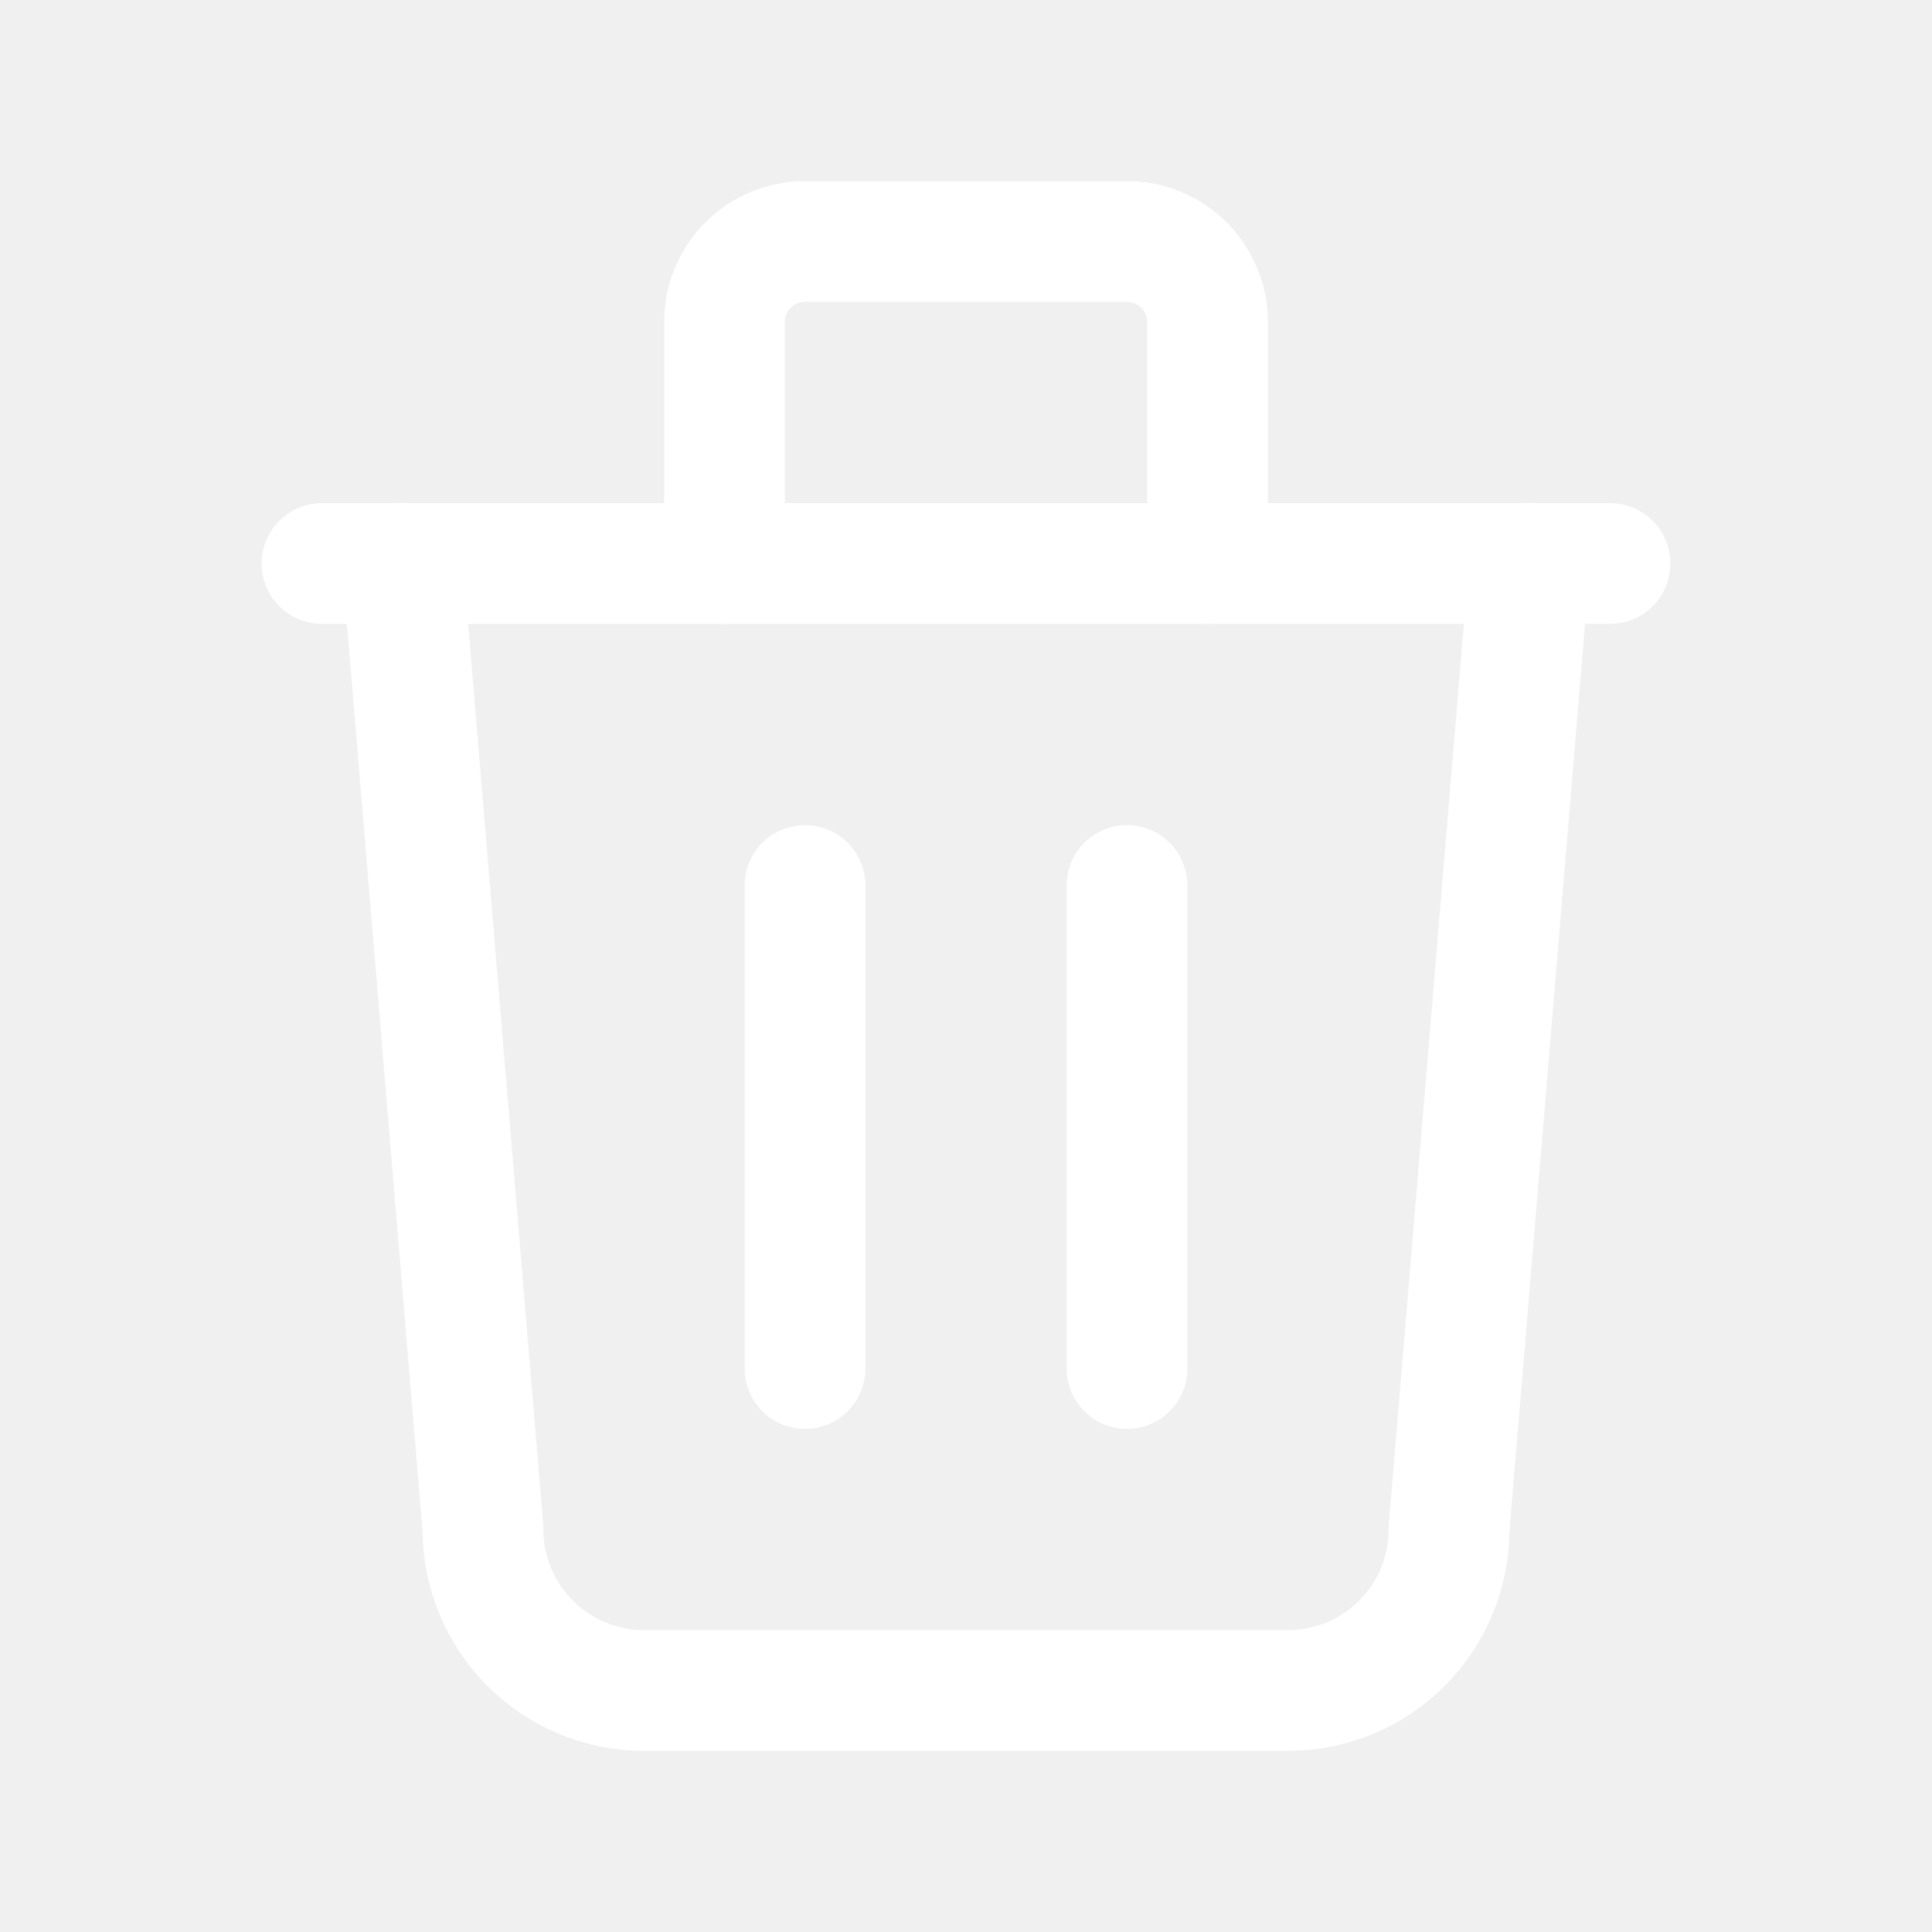
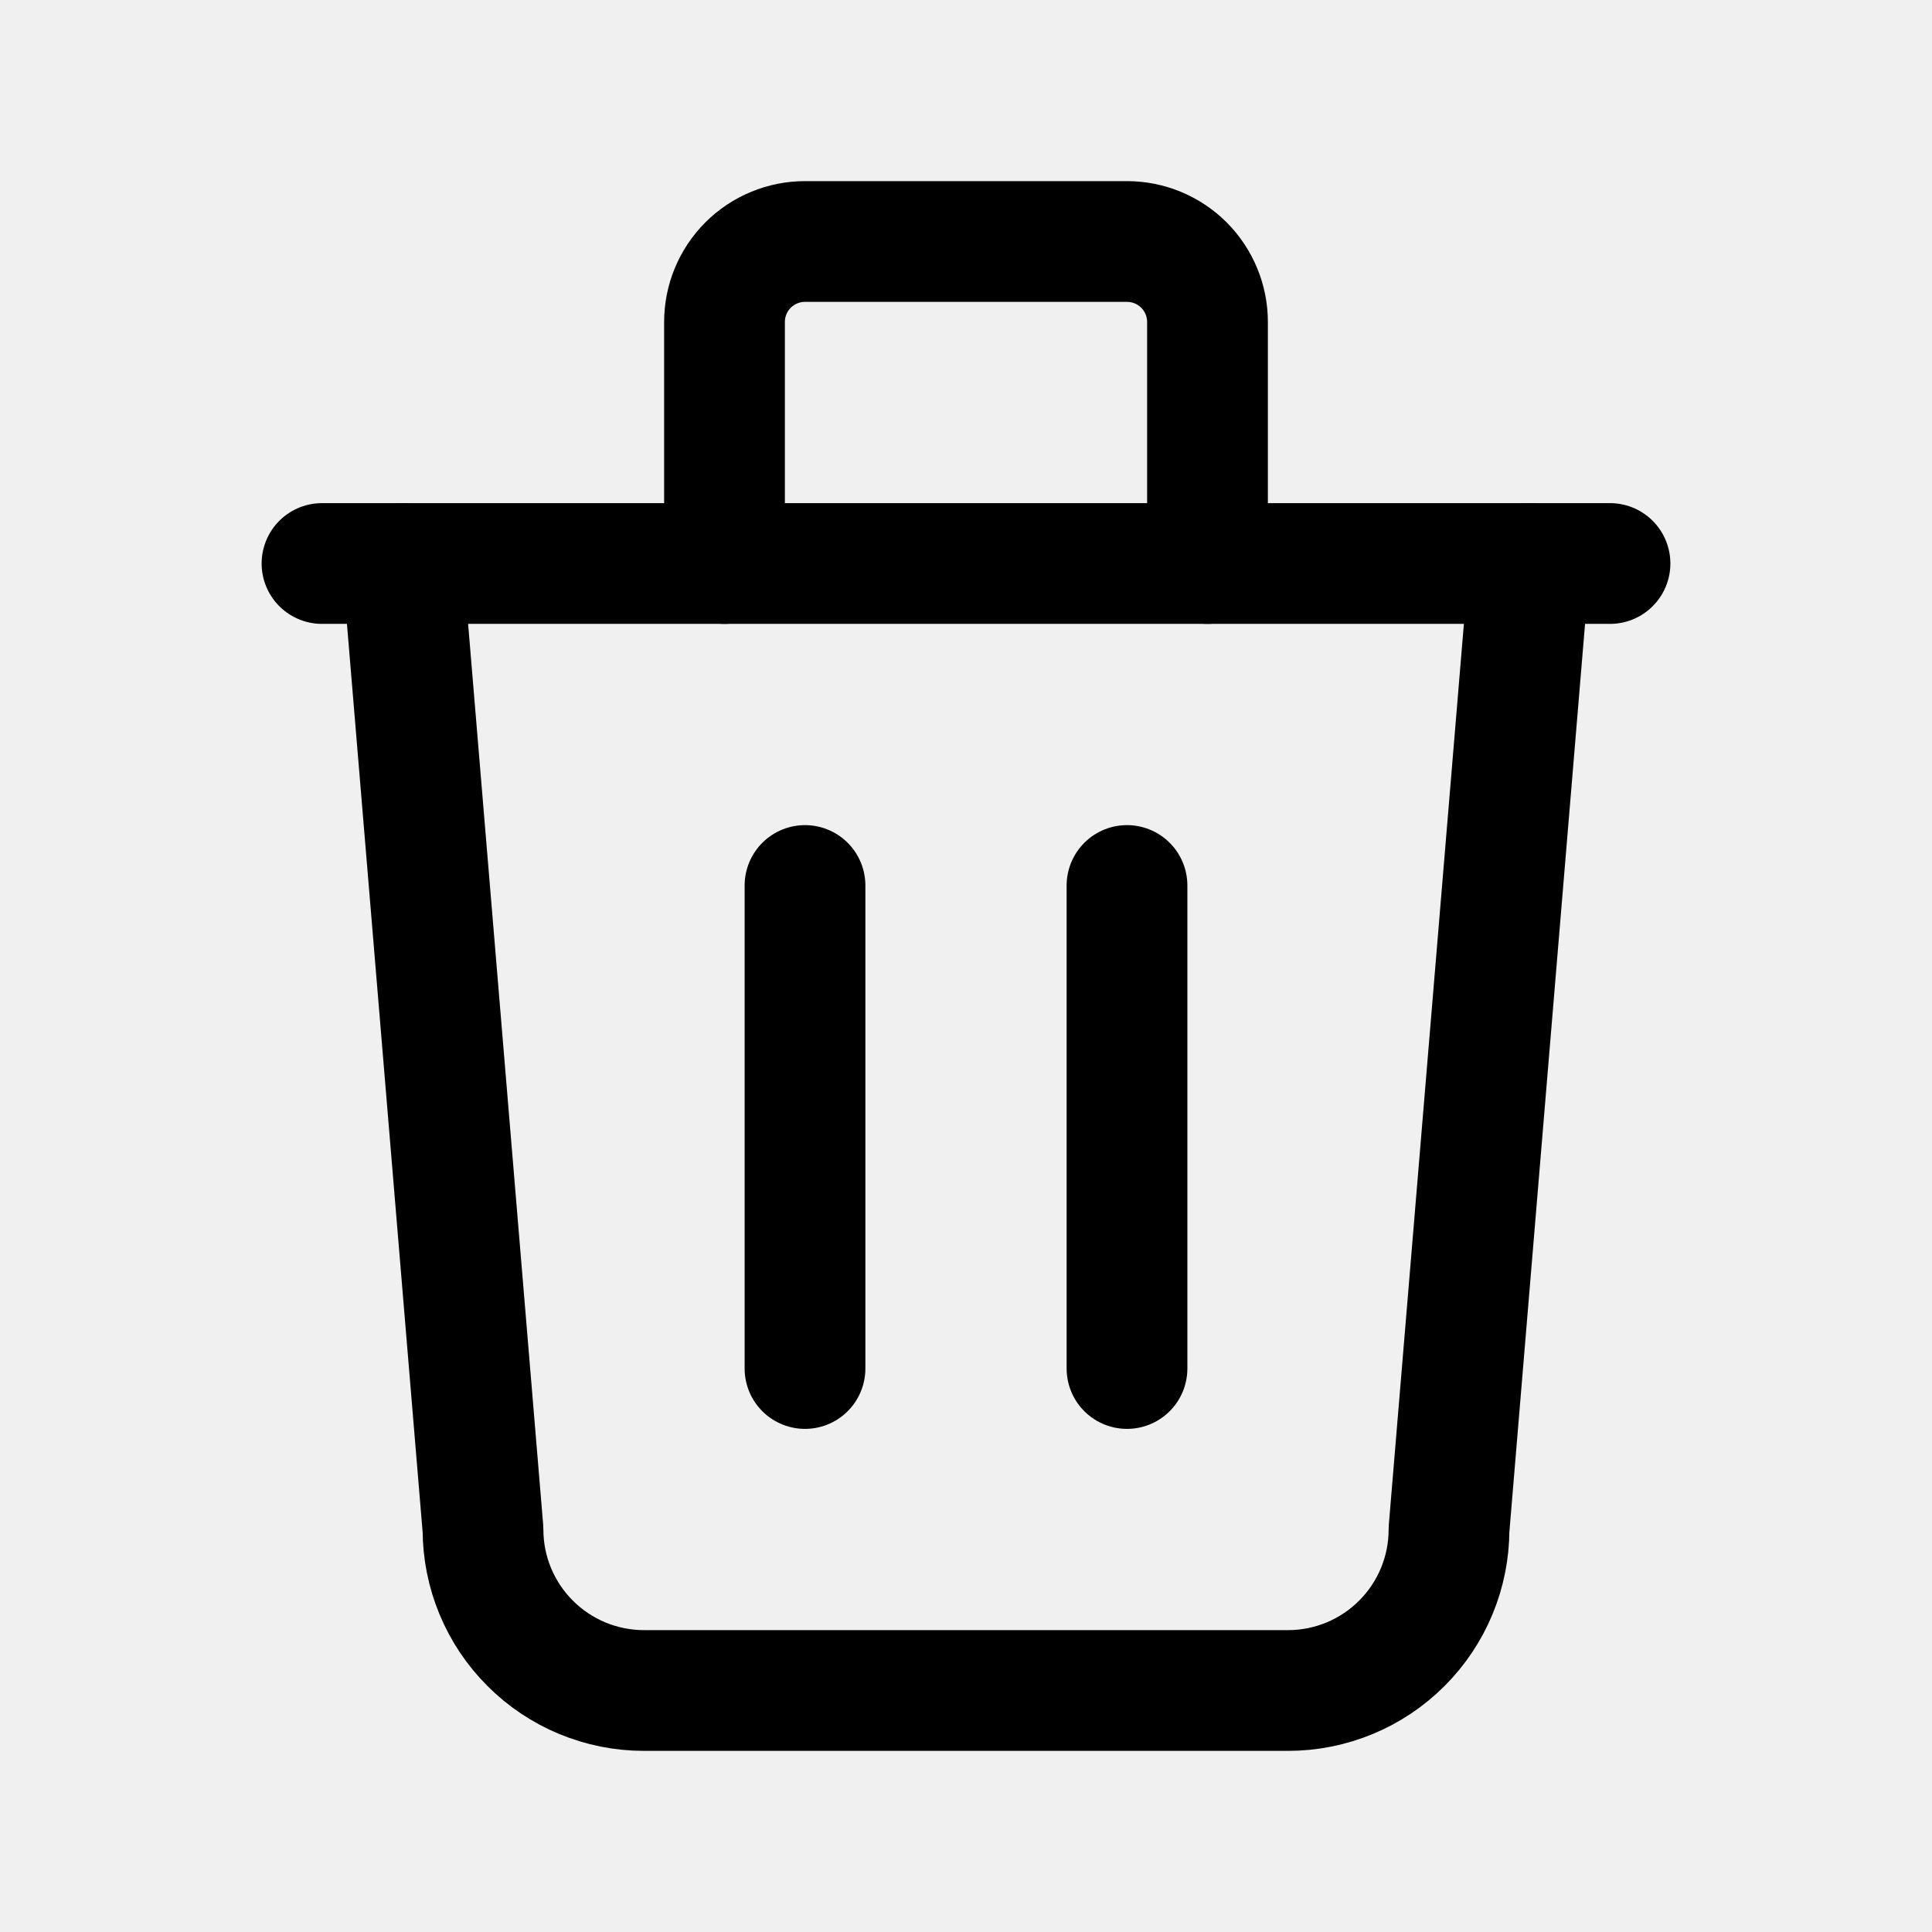
- <svg xmlns="http://www.w3.org/2000/svg" viewBox="0 0 36 36" fill="none">
+ <svg xmlns="http://www.w3.org/2000/svg" viewBox="0 0 36 36" fill="none" stroke="currentColor">
  <g clip-path="url(#clip0_316_312)">
-     <path d="M6 10.5H30" stroke="white" stroke-width="2.25" stroke-linecap="round" stroke-linejoin="round" />
-     <path d="M15 16.5V25.5" stroke="white" stroke-width="2.25" stroke-linecap="round" stroke-linejoin="round" />
-     <path d="M21 16.5V25.5" stroke="white" stroke-width="2.25" stroke-linecap="round" stroke-linejoin="round" />
-     <path d="M7.5 10.5L9 28.5C9 29.296 9.316 30.059 9.879 30.621C10.441 31.184 11.204 31.5 12 31.5H24C24.796 31.5 25.559 31.184 26.121 30.621C26.684 30.059 27 29.296 27 28.5L28.5 10.5" stroke="white" stroke-width="2.25" stroke-linecap="round" stroke-linejoin="round" />
-     <path d="M13.5 10.5V6C13.5 5.602 13.658 5.221 13.939 4.939C14.221 4.658 14.602 4.5 15 4.5H21C21.398 4.5 21.779 4.658 22.061 4.939C22.342 5.221 22.5 5.602 22.5 6V10.5" stroke="white" stroke-width="2.25" stroke-linecap="round" stroke-linejoin="round" />
+     <path d="M6 10.5H30" stroke-width="2.25" stroke-linecap="round" stroke-linejoin="round" />
+     <path d="M15 16.5V25.5" stroke-width="2.25" stroke-linecap="round" stroke-linejoin="round" />
+     <path d="M21 16.5V25.5" stroke-width="2.25" stroke-linecap="round" stroke-linejoin="round" />
+     <path d="M7.5 10.5L9 28.5C9 29.296 9.316 30.059 9.879 30.621C10.441 31.184 11.204 31.5 12 31.5H24C24.796 31.5 25.559 31.184 26.121 30.621C26.684 30.059 27 29.296 27 28.5L28.5 10.5" stroke-width="2.25" stroke-linecap="round" stroke-linejoin="round" />
+     <path d="M13.5 10.5V6C13.5 5.602 13.658 5.221 13.939 4.939C14.221 4.658 14.602 4.5 15 4.5H21C21.398 4.5 21.779 4.658 22.061 4.939C22.342 5.221 22.5 5.602 22.5 6V10.5" stroke-width="2.25" stroke-linecap="round" stroke-linejoin="round" />
  </g>
  <defs>
    <clipPath id="clip0_316_312">
      <rect width="36" height="36" fill="white" />
    </clipPath>
  </defs>
</svg>
